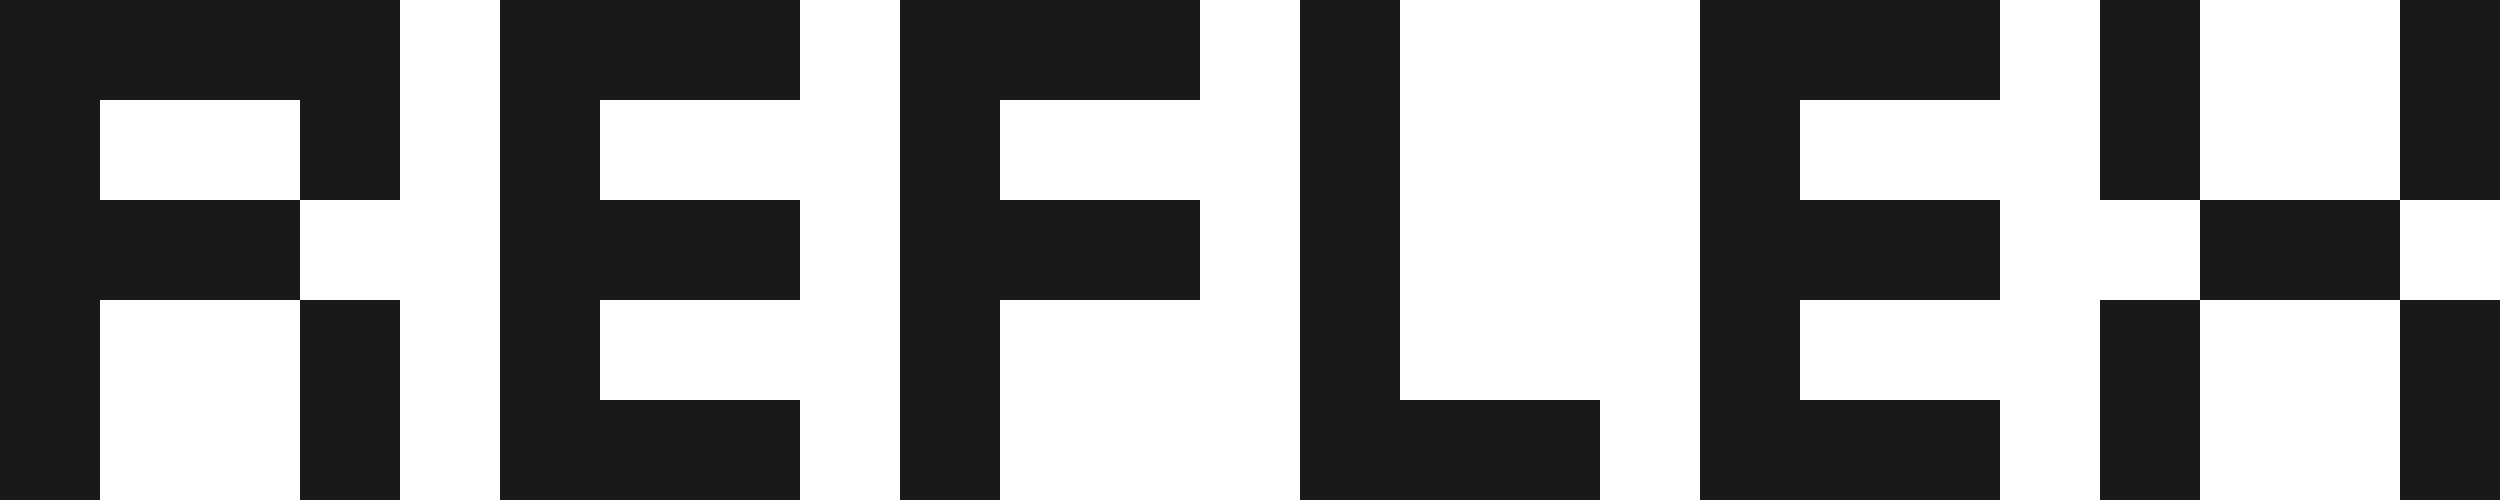
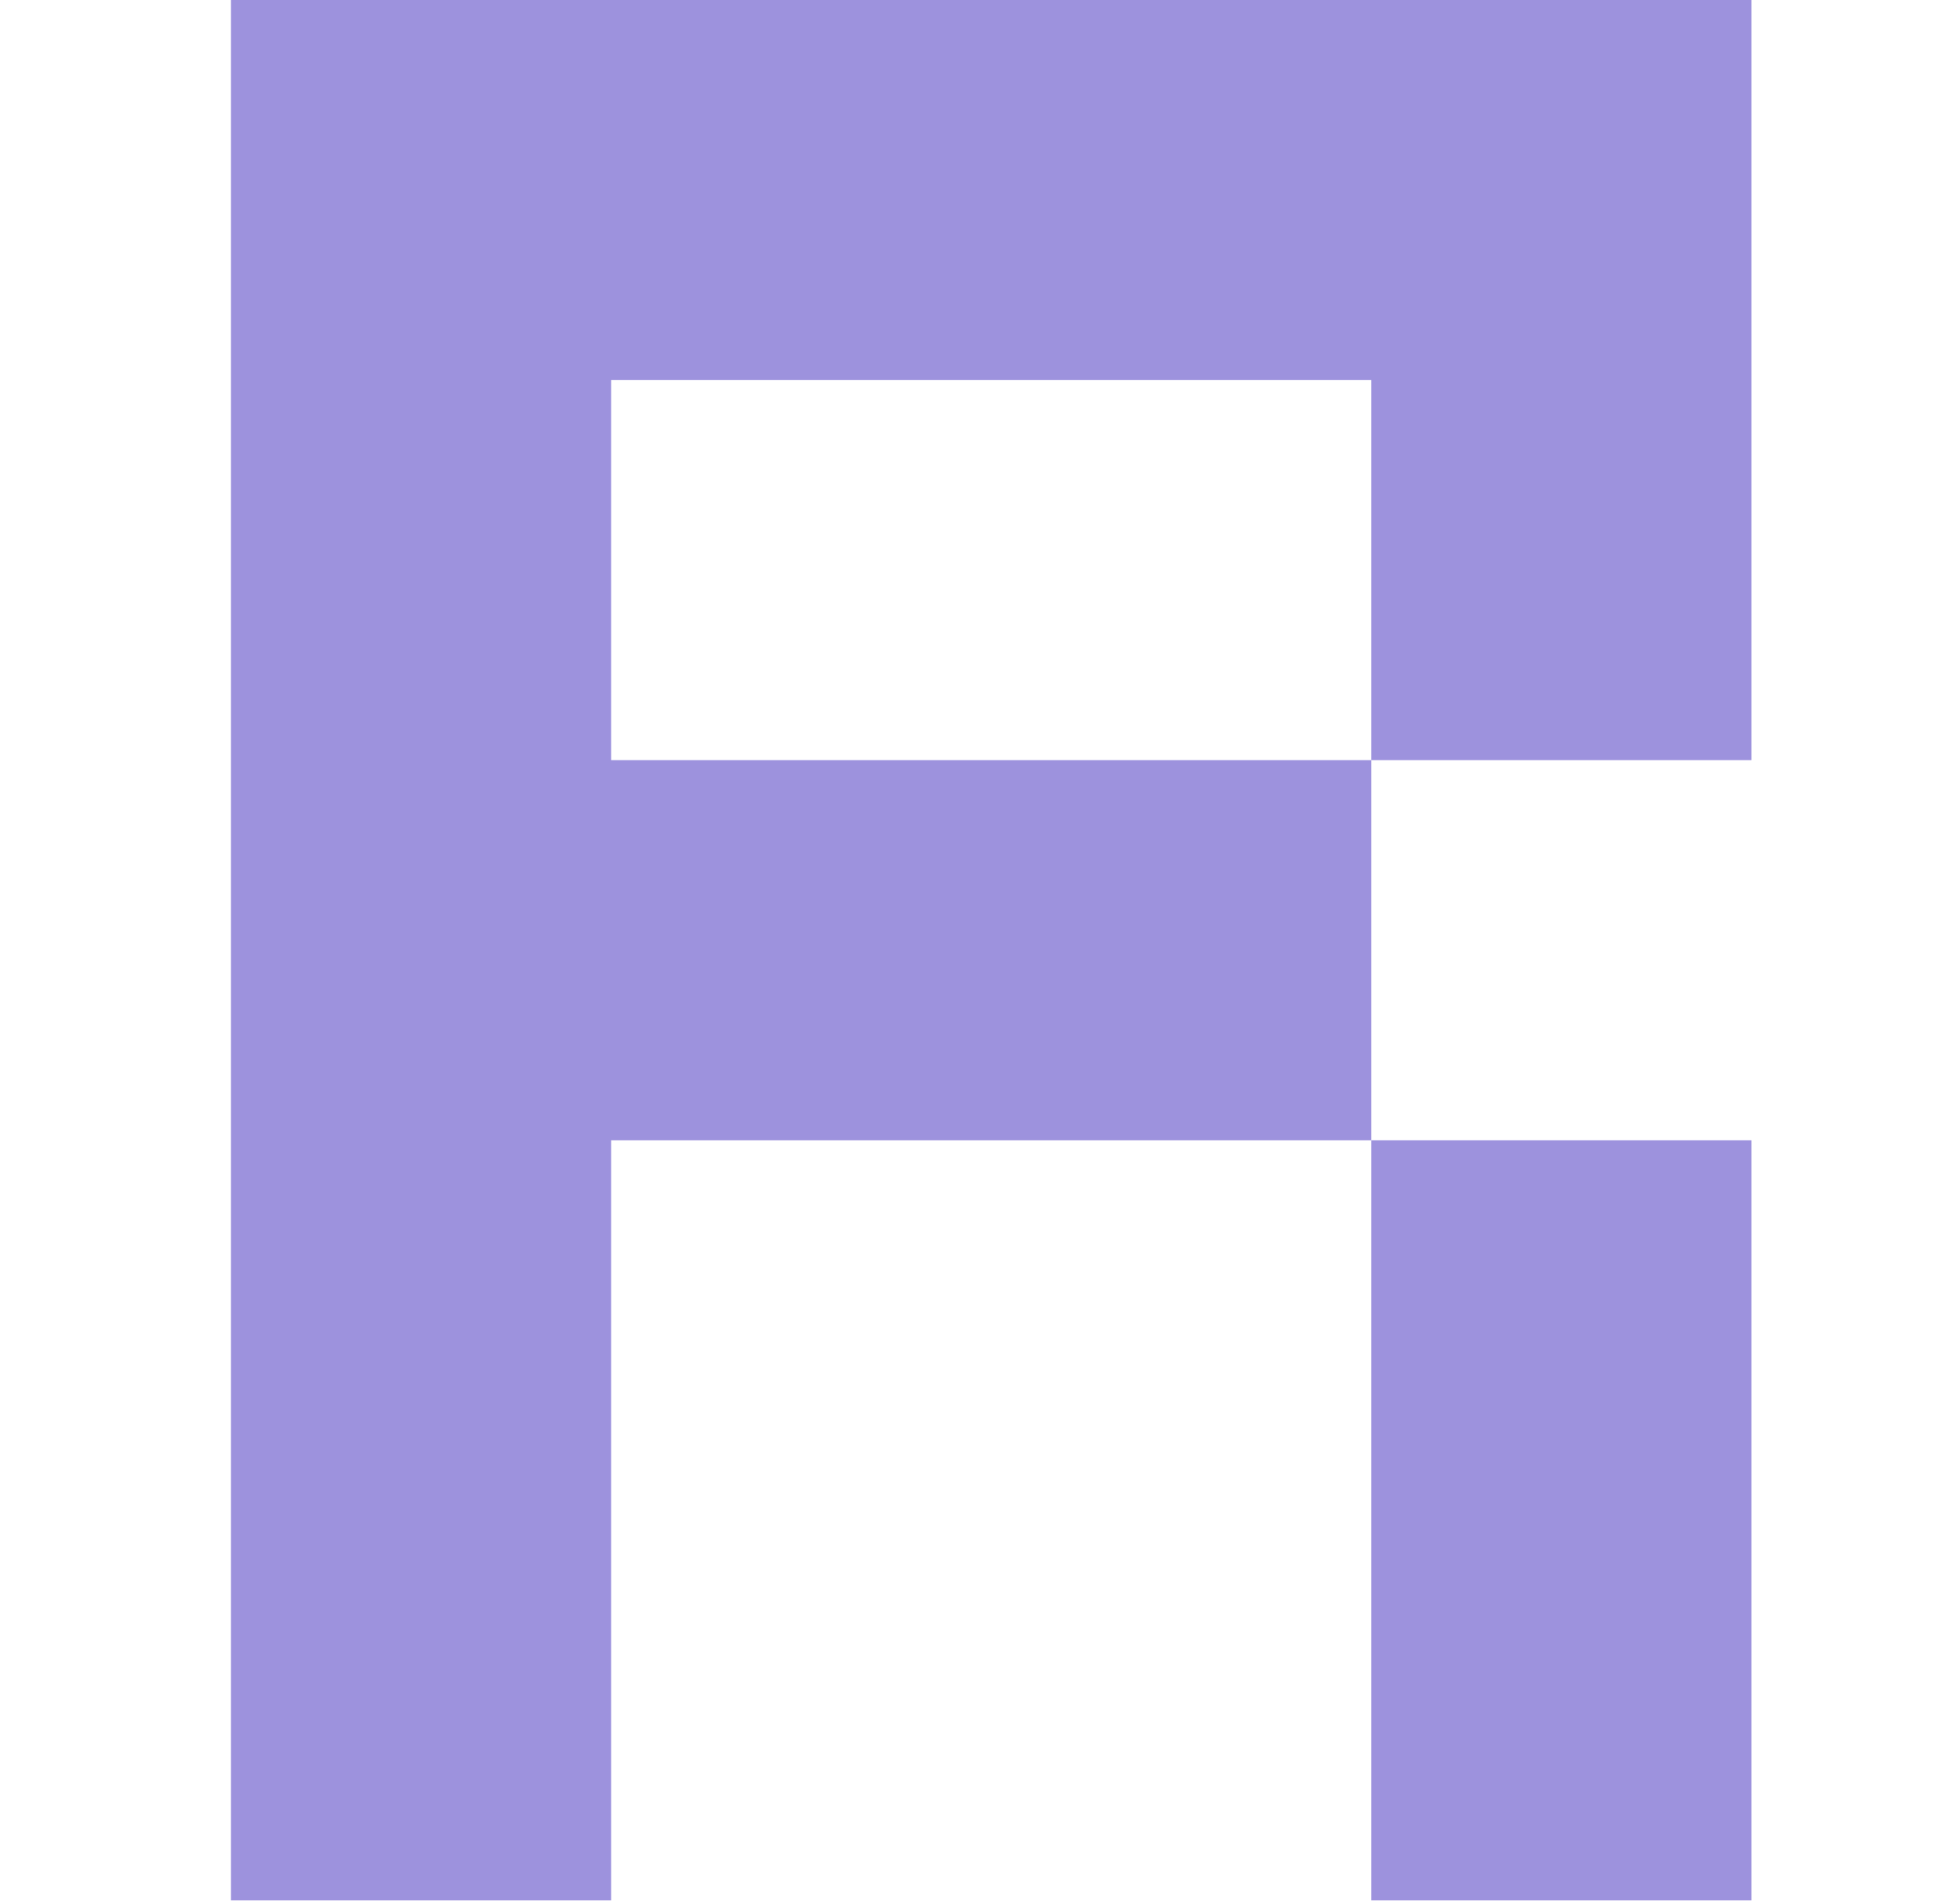
- <svg xmlns="http://www.w3.org/2000/svg" width="100" height="20" viewBox="0 0 100 20" fill="#18191B">
-   <path d="M0 20V0H16V8H12V4H4V8H12V12H4V20H0ZM12 20V12H16V20H12Z" fill="18191B" />
-   <path d="M20 20V0H32V4H24V8H32V12H24V16H32V20H20Z" fill="18191B" />
-   <path d="M36 20V0H48V4H40V8H48V12H40V20H36Z" fill="18191B" />
-   <path d="M52 20V0H56V16H64V20H52Z" fill="18191B" />
-   <path d="M68 20V0H80V4H72V8H80V12H72V16H80V20H68Z" fill="18191B" />
-   <path d="M84 8V0H88V8H84ZM96 8V0H100V8H96ZM88 12V8H96V12H88ZM84 20V12H88V20H84ZM96 20V12H100V20H96Z" fill="18191B" />
+ <svg xmlns="http://www.w3.org/2000/svg" width="33" height="32" viewBox="0 0 33 32" fill="none">
+   <path d="M3.889 32V0H29.489V12.8H23.089V6.4H10.289V12.8H23.089V19.2H10.289V32H3.889ZM23.089 32V19.2H29.489V32H23.089Z" fill="#9D92DD" />
</svg>
